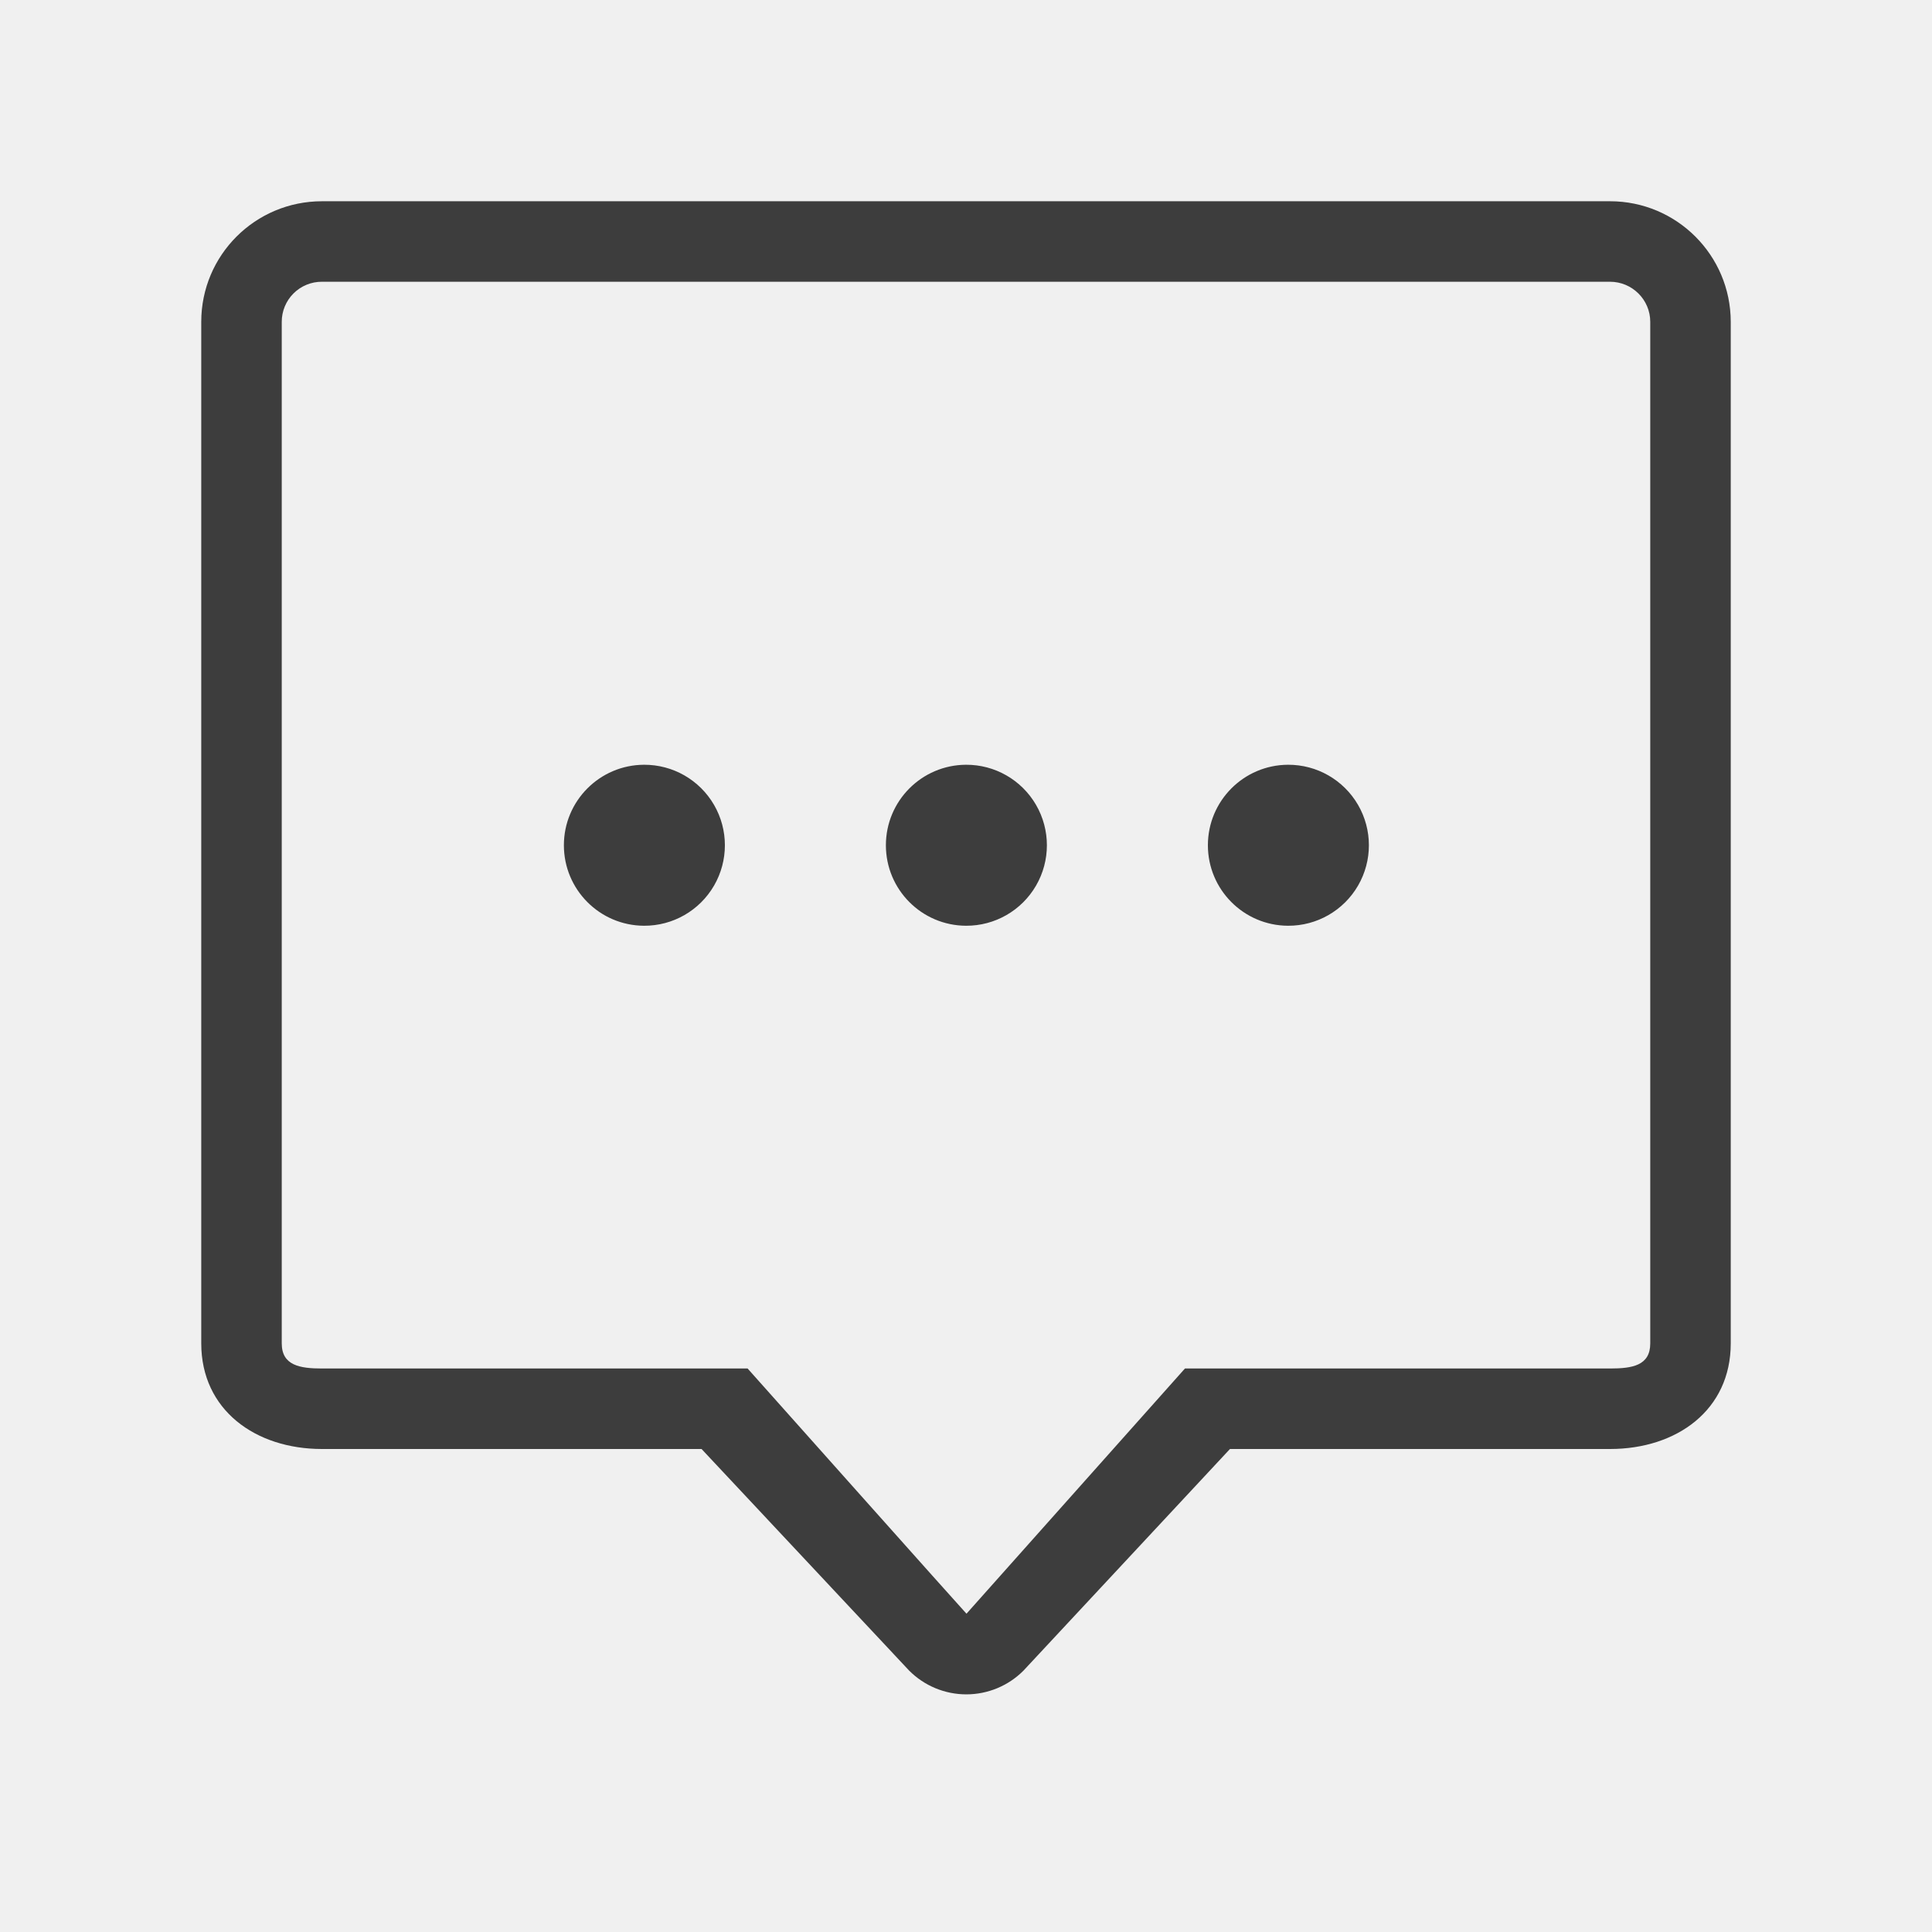
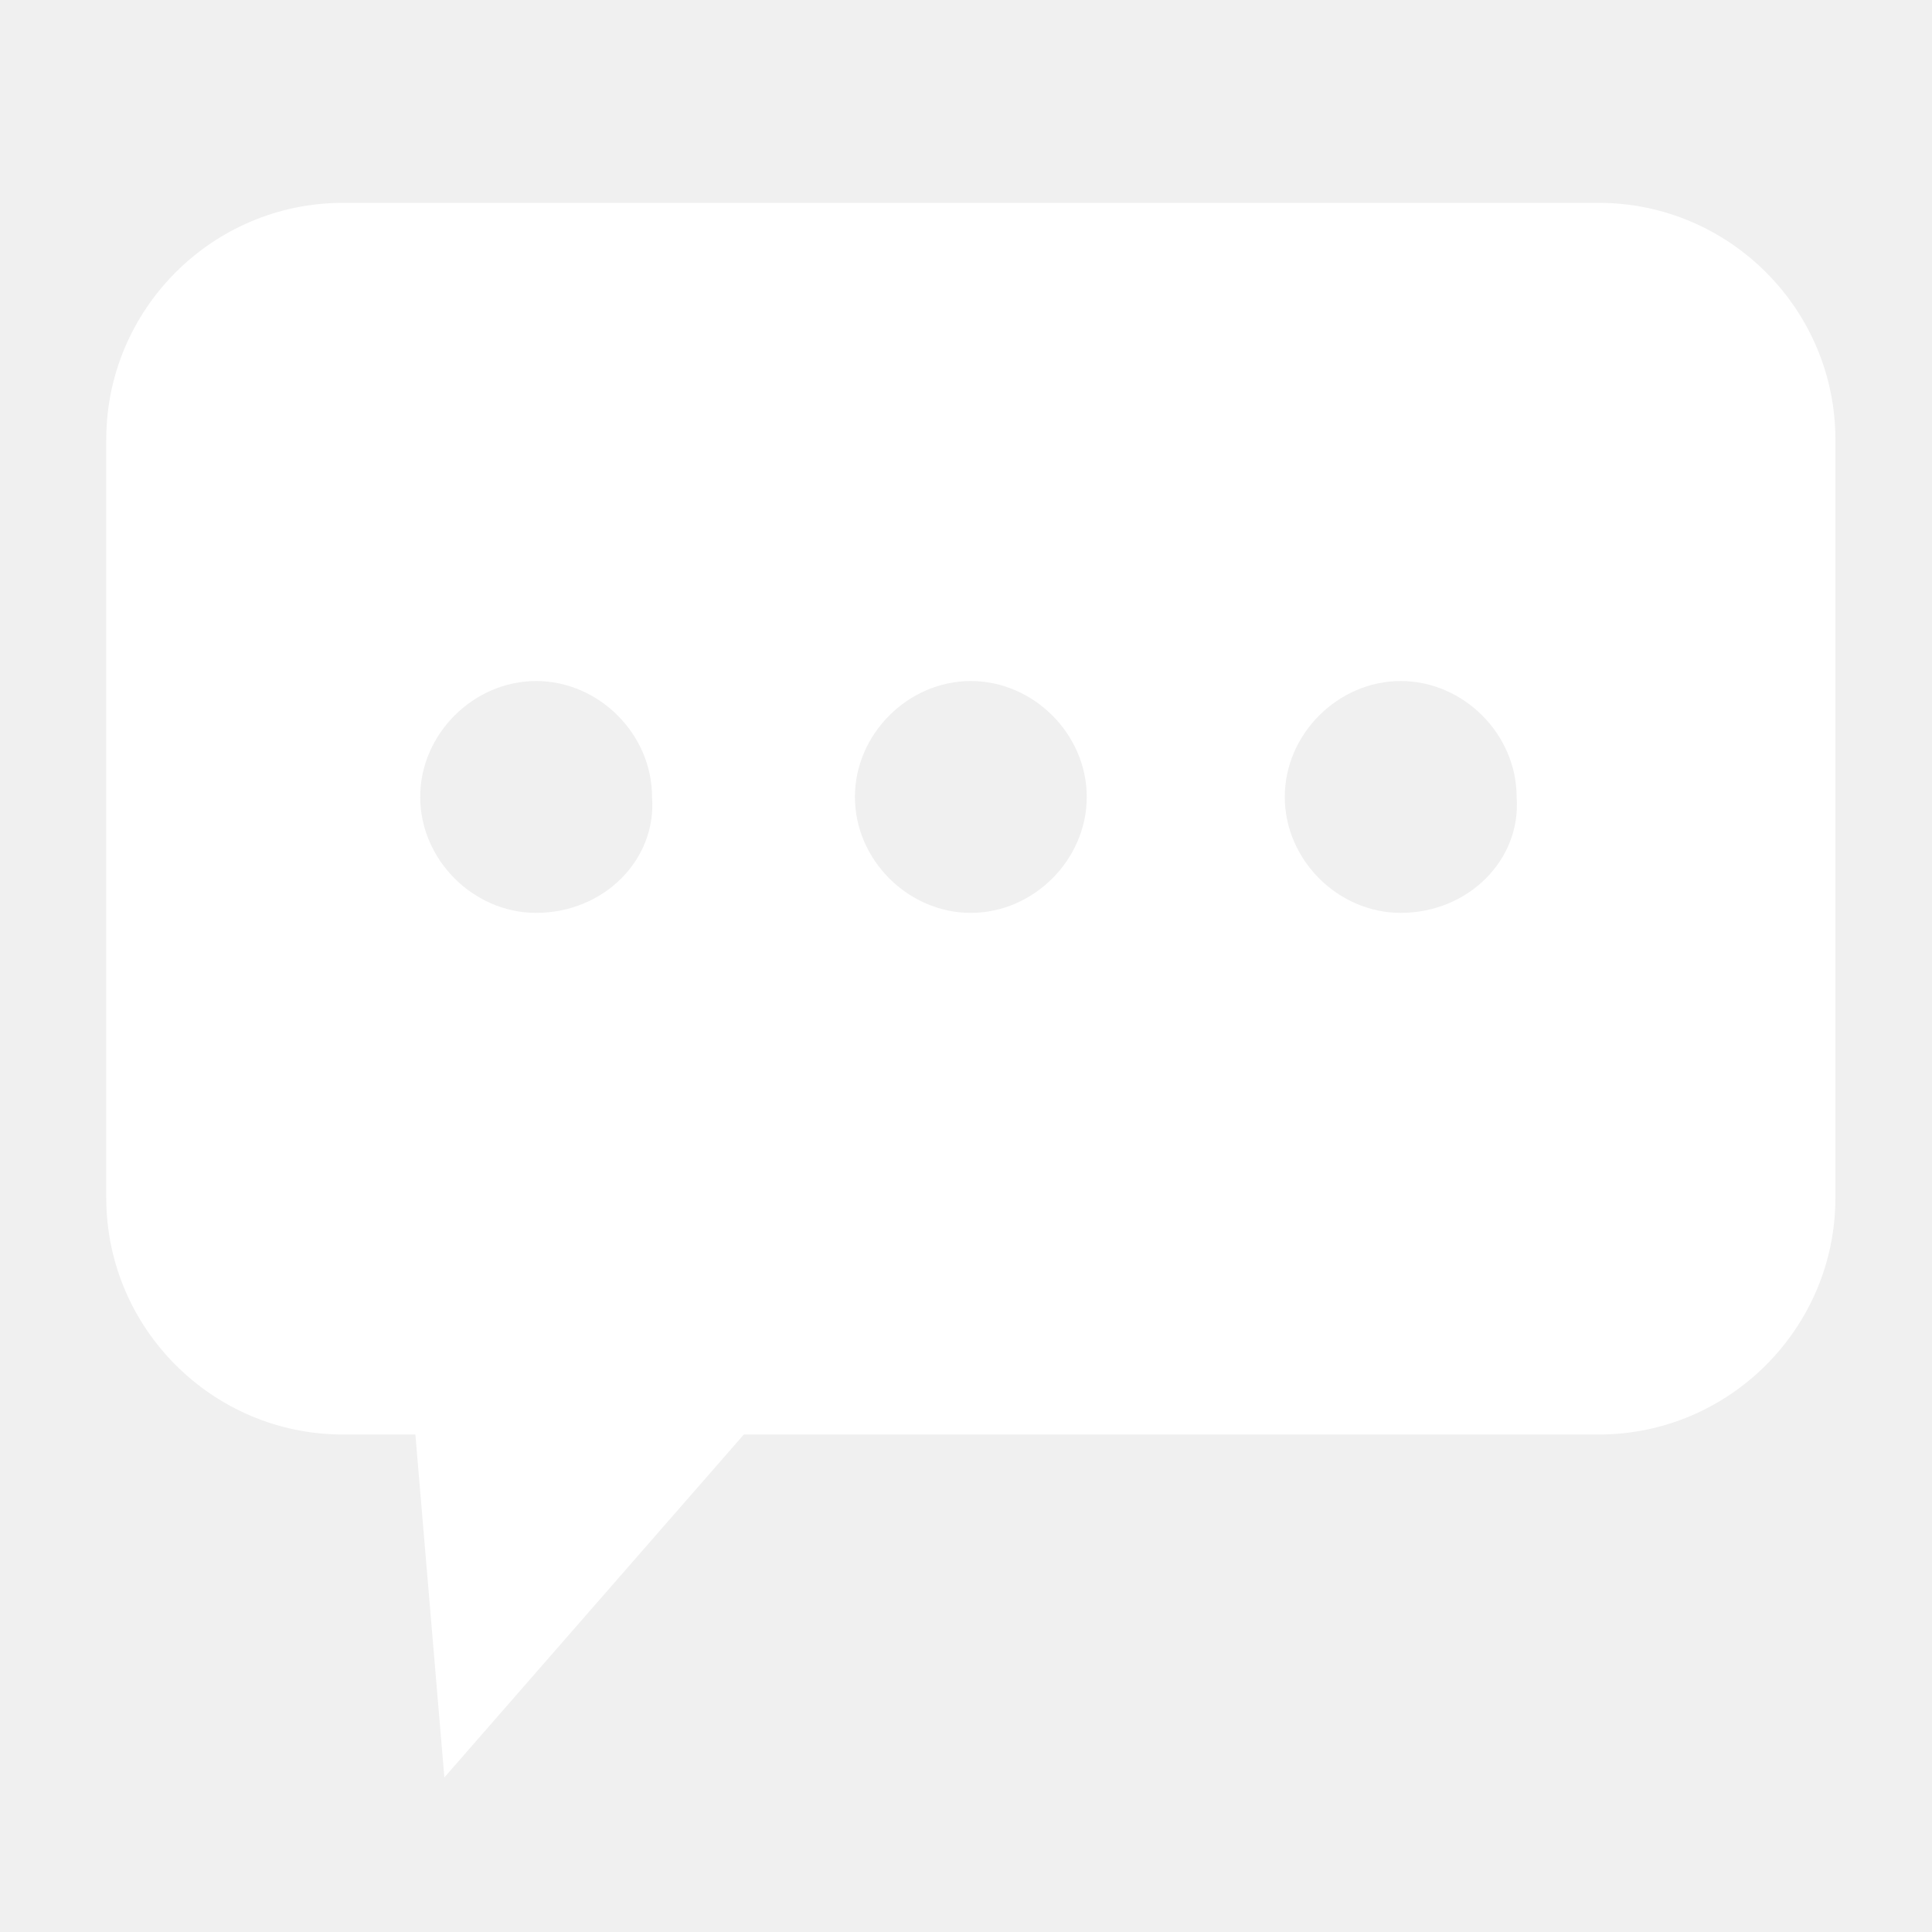
- <svg xmlns="http://www.w3.org/2000/svg" t="1668587704283" class="icon" viewBox="0 0 1024 1024" version="1.1" p-id="5139" width="200" height="200">
-   <path d="M853.333 768c35.413 0 64-20.651 64-55.979V170.581A63.979 63.979 0 0 0 853.333 106.667H170.667C135.253 106.667 106.667 135.253 106.667 170.581v541.44C106.667 747.285 135.339 768 170.667 768h201.173l110.016 117.44a42.752 42.752 0 0 0 60.587 0.043L651.904 768H853.333z m-219.029-42.667h-6.251l-115.797 129.963c-0.107 0.107-116.011-129.963-116.011-129.963H170.667c-11.776 0-21.333-1.621-21.333-13.312V170.581A21.205 21.205 0 0 1 170.667 149.333h682.667c11.776 0 21.333 9.536 21.333 21.248v541.44c0 11.755-9.472 13.312-21.333 13.312H634.304zM341.333 490.667a42.667 42.667 0 1 0 0-85.333 42.667 42.667 0 0 0 0 85.333z m170.667 0a42.667 42.667 0 1 0 0-85.333 42.667 42.667 0 0 0 0 85.333z m170.667 0a42.667 42.667 0 1 0 0-85.333 42.667 42.667 0 0 0 0 85.333z" fill="#3D3D3D" p-id="5140" />
+ <svg xmlns="http://www.w3.org/2000/svg" t="1668652438410" class="icon" viewBox="0 0 1024 1024" version="1.1" p-id="10211" width="200" height="200">
+   <path d="M847.36 107.52h-665.6c-69.12 0-125.44 56.32-125.44 125.44v401.92c0 69.12 56.32 125.44 125.44 125.44h38.4l15.36 181.76 158.72-181.76h453.12c69.12 0 125.44-56.32 125.44-125.44V232.96c0-69.12-56.32-125.44-125.44-125.44z m-563.2 376.32c-33.28 0-61.44-28.16-61.44-61.44 0-33.28 28.16-61.44 61.44-61.44 33.28 0 61.44 28.16 61.44 61.44 2.56 33.28-25.6 61.44-61.44 61.44z m230.4 0c-33.28 0-61.44-28.16-61.44-61.44 0-33.28 28.16-61.44 61.44-61.44 33.28 0 61.44 28.16 61.44 61.44 0 33.28-28.16 61.44-61.44 61.44z m227.84 0c-33.28 0-61.44-28.16-61.44-61.44 0-33.28 28.16-61.44 61.44-61.44 33.28 0 61.44 28.16 61.44 61.44 2.56 33.28-25.6 61.44-61.44 61.44z" fill="#ffffff" p-id="10212" />
</svg>
